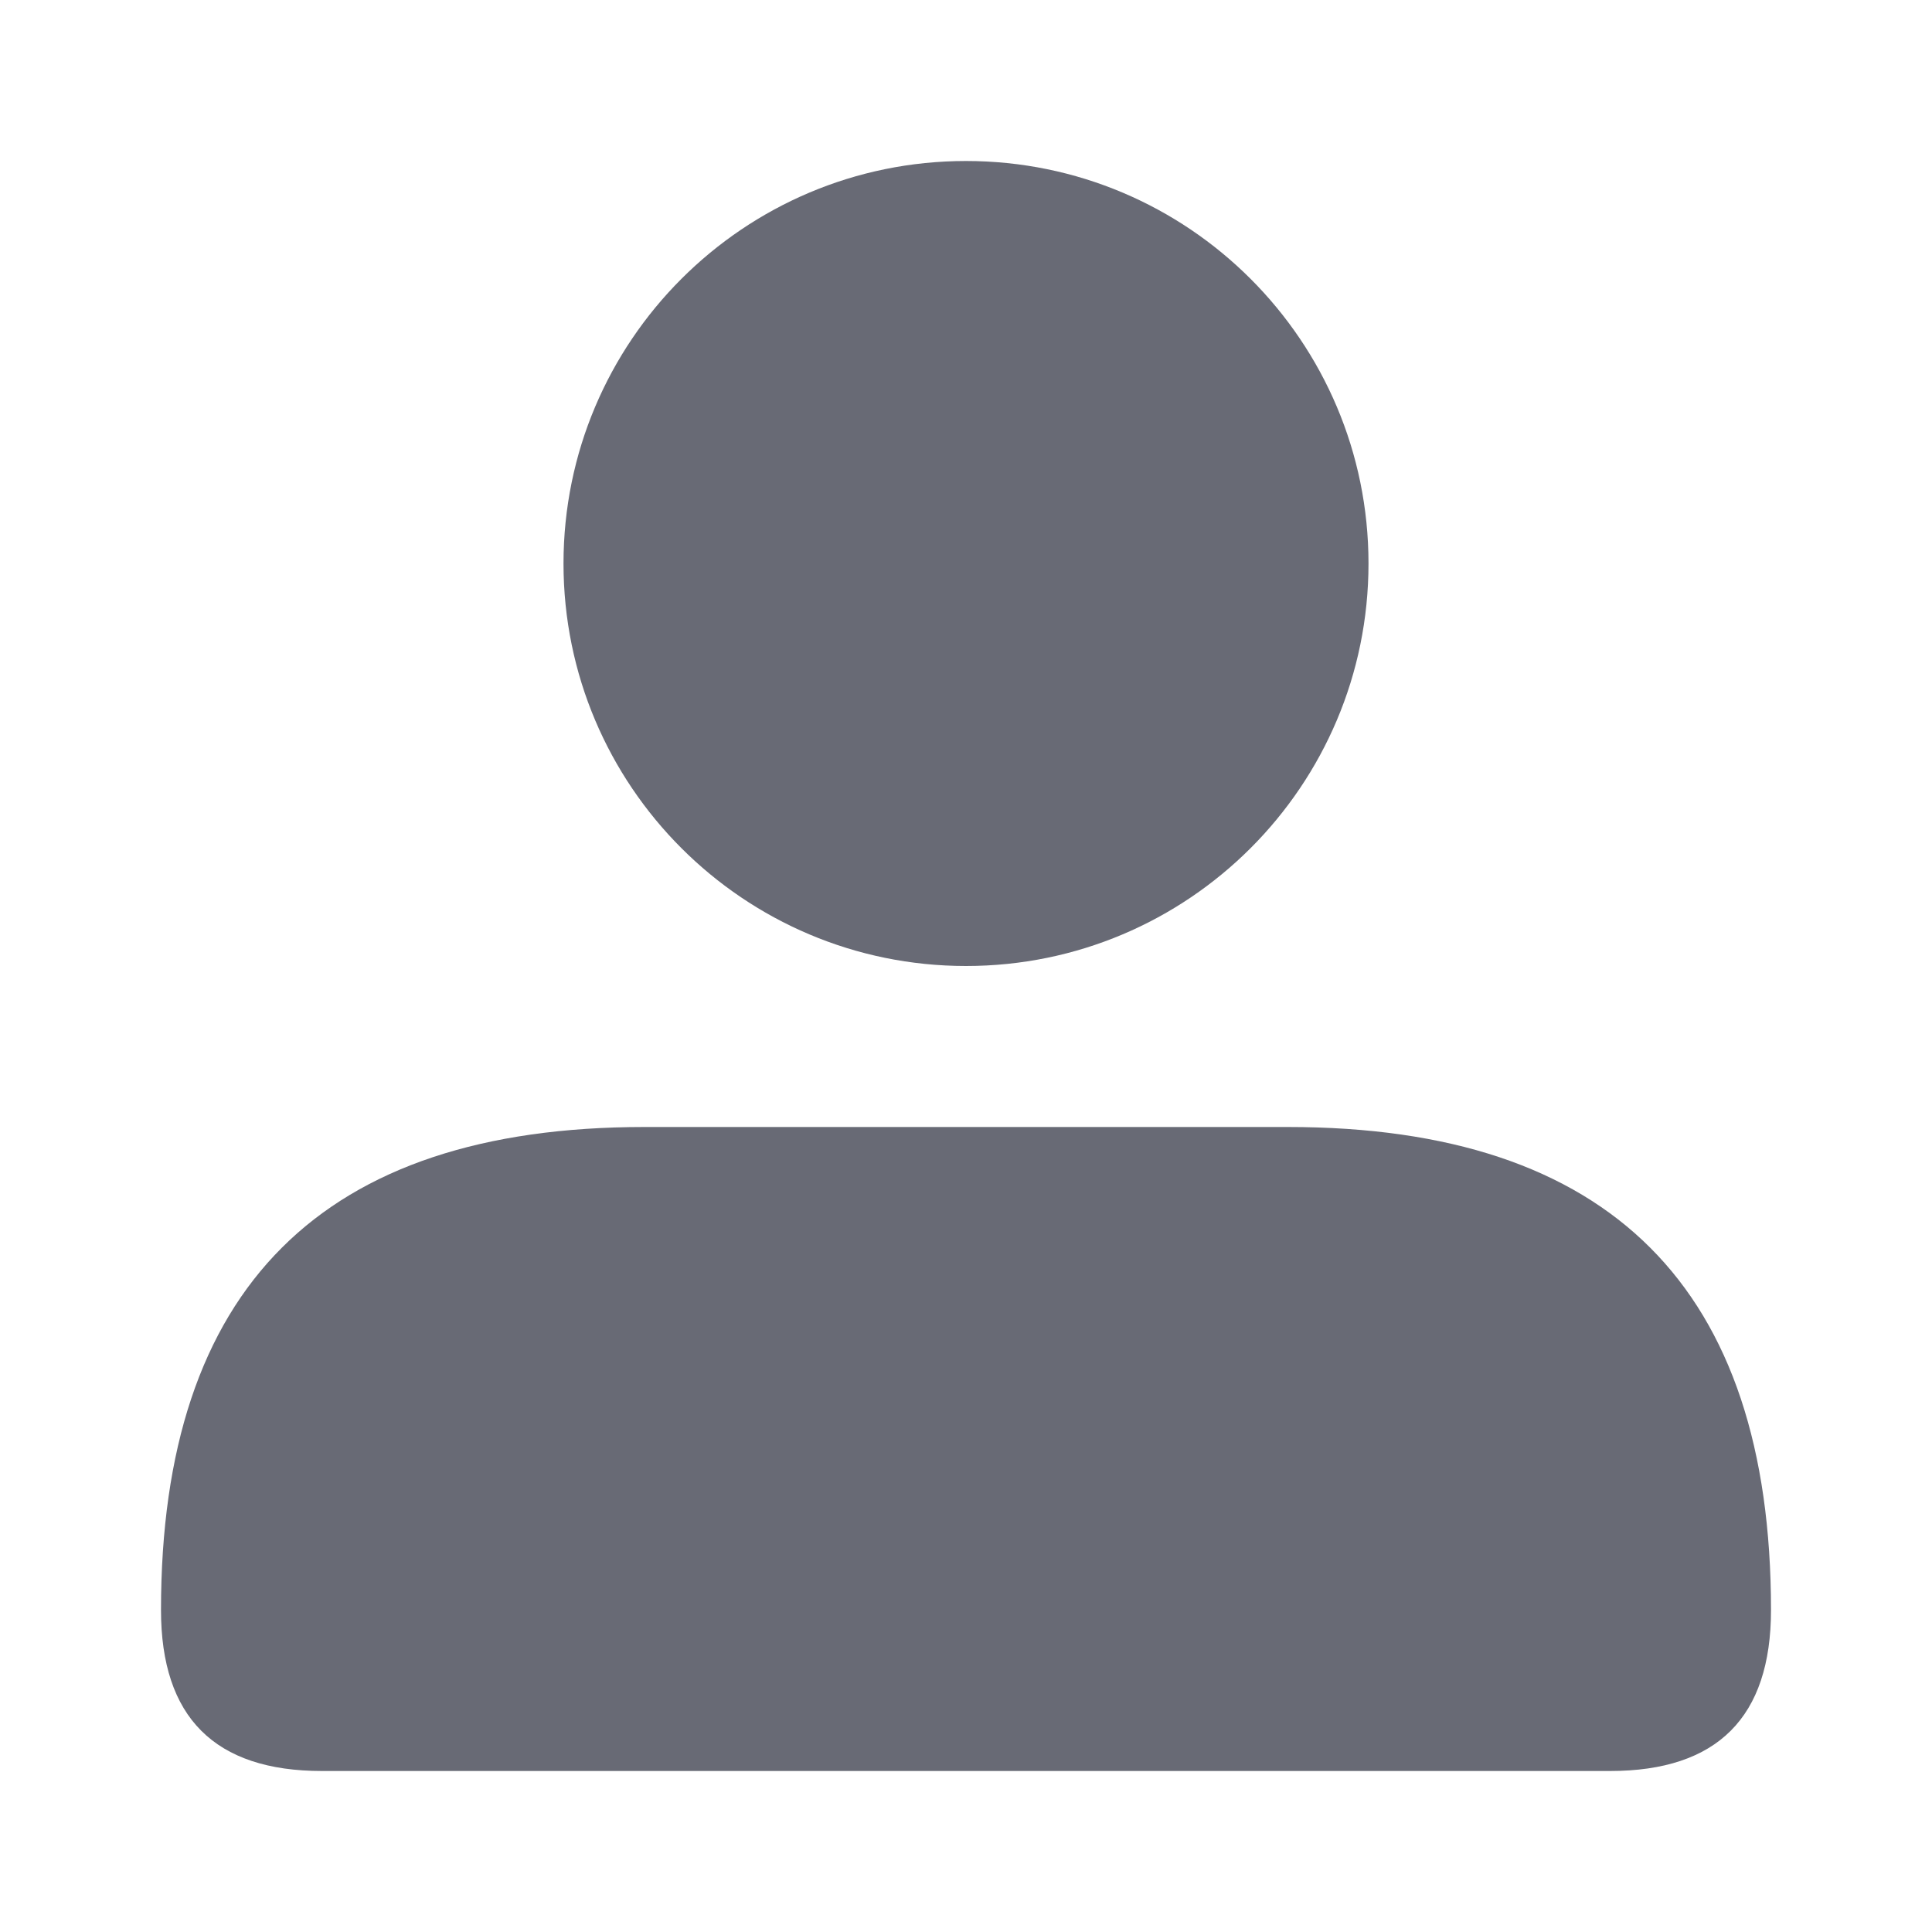
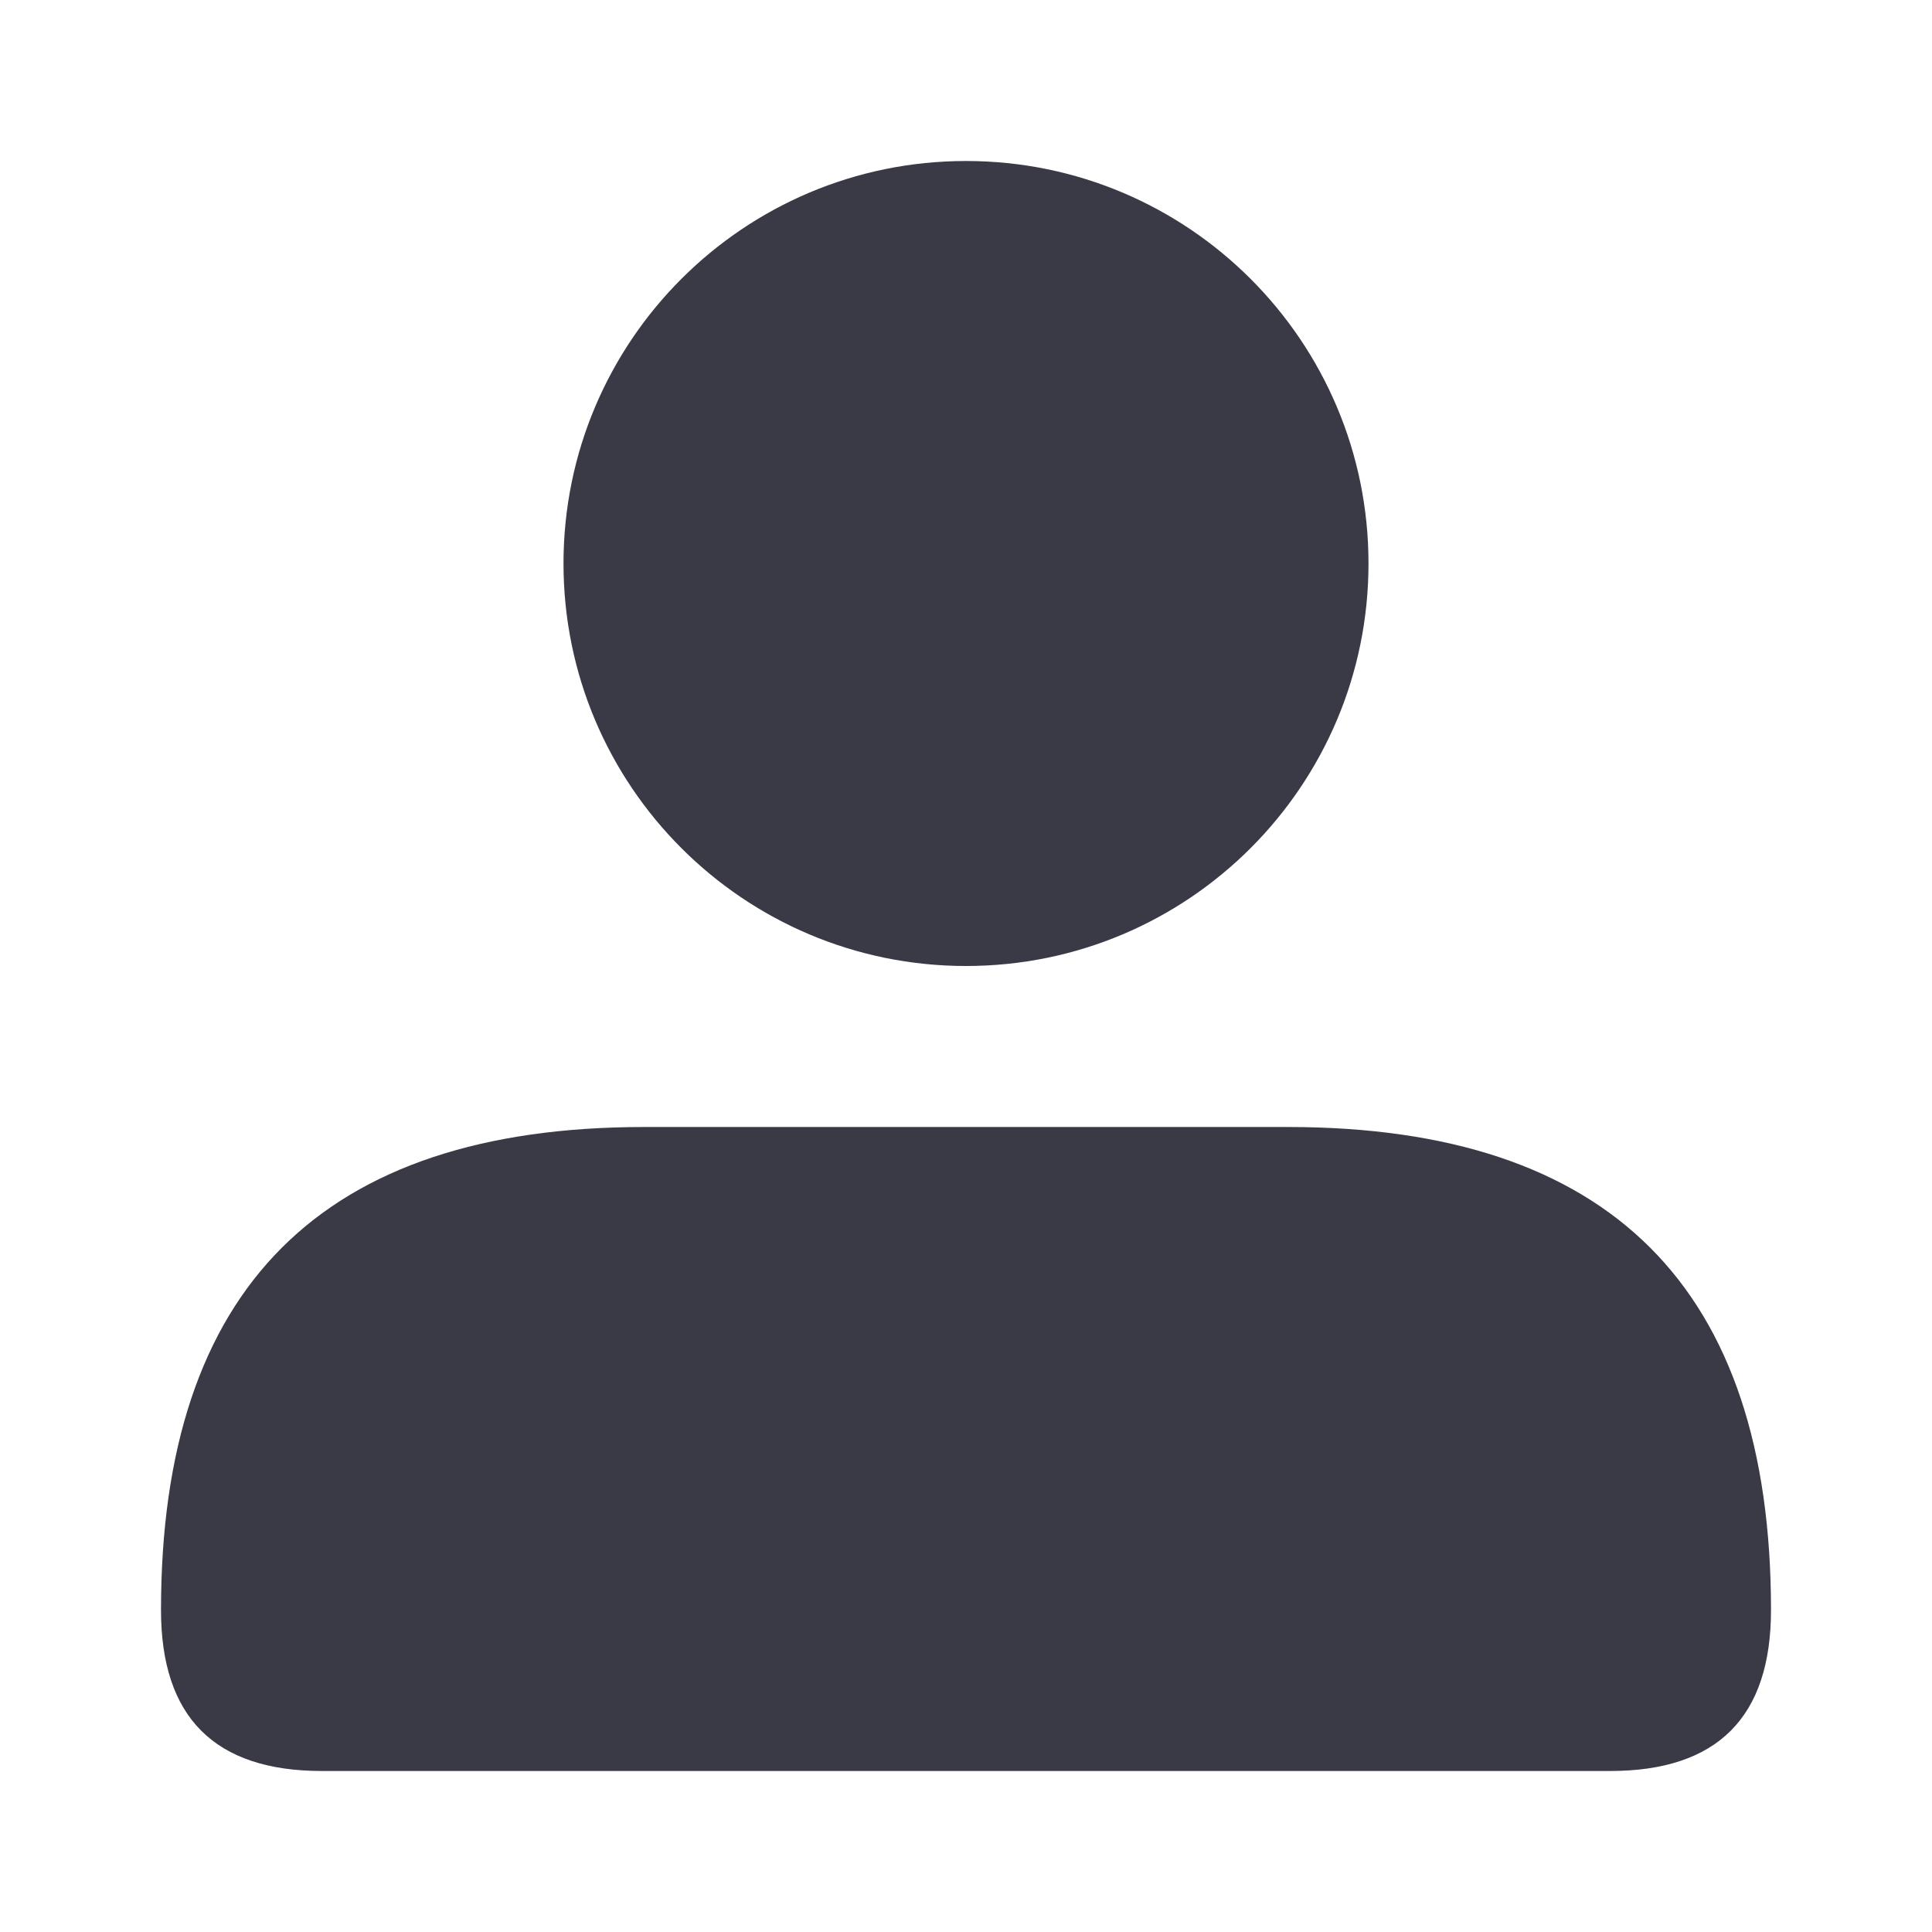
<svg xmlns="http://www.w3.org/2000/svg" xmlns:xlink="http://www.w3.org/1999/xlink" width="24" height="24" viewBox="0 0 24 24">
  <defs>
-     <path id="a" d="M12 12a5 5 0 1 1 0-10 5 5 0 0 1 0 10zM2 20c0-4 2.001-6 6.004-6H16c4 0 6 2 6 6 0 1.333-.667 2-2 2H4c-1.333 0-2-.667-2-2z" />
+     <path id="a" d="M14 12c4 0 6 2 6 6 0 1.333-.667 2-2 2H2c-1.333 0-2-.667-2-2 0-4 2.001-6 6.004-6H14zM10 0a5 5 0 1 1 0 10 5 5 0 0 1 0-10z" />
  </defs>
-   <use fill="#686A75" fill-rule="evenodd" xlink:href="#a" />
+   <use fill="#3A3A47" fill-rule="evenodd" transform="translate(2 2)" xlink:href="#a" />
</svg>
